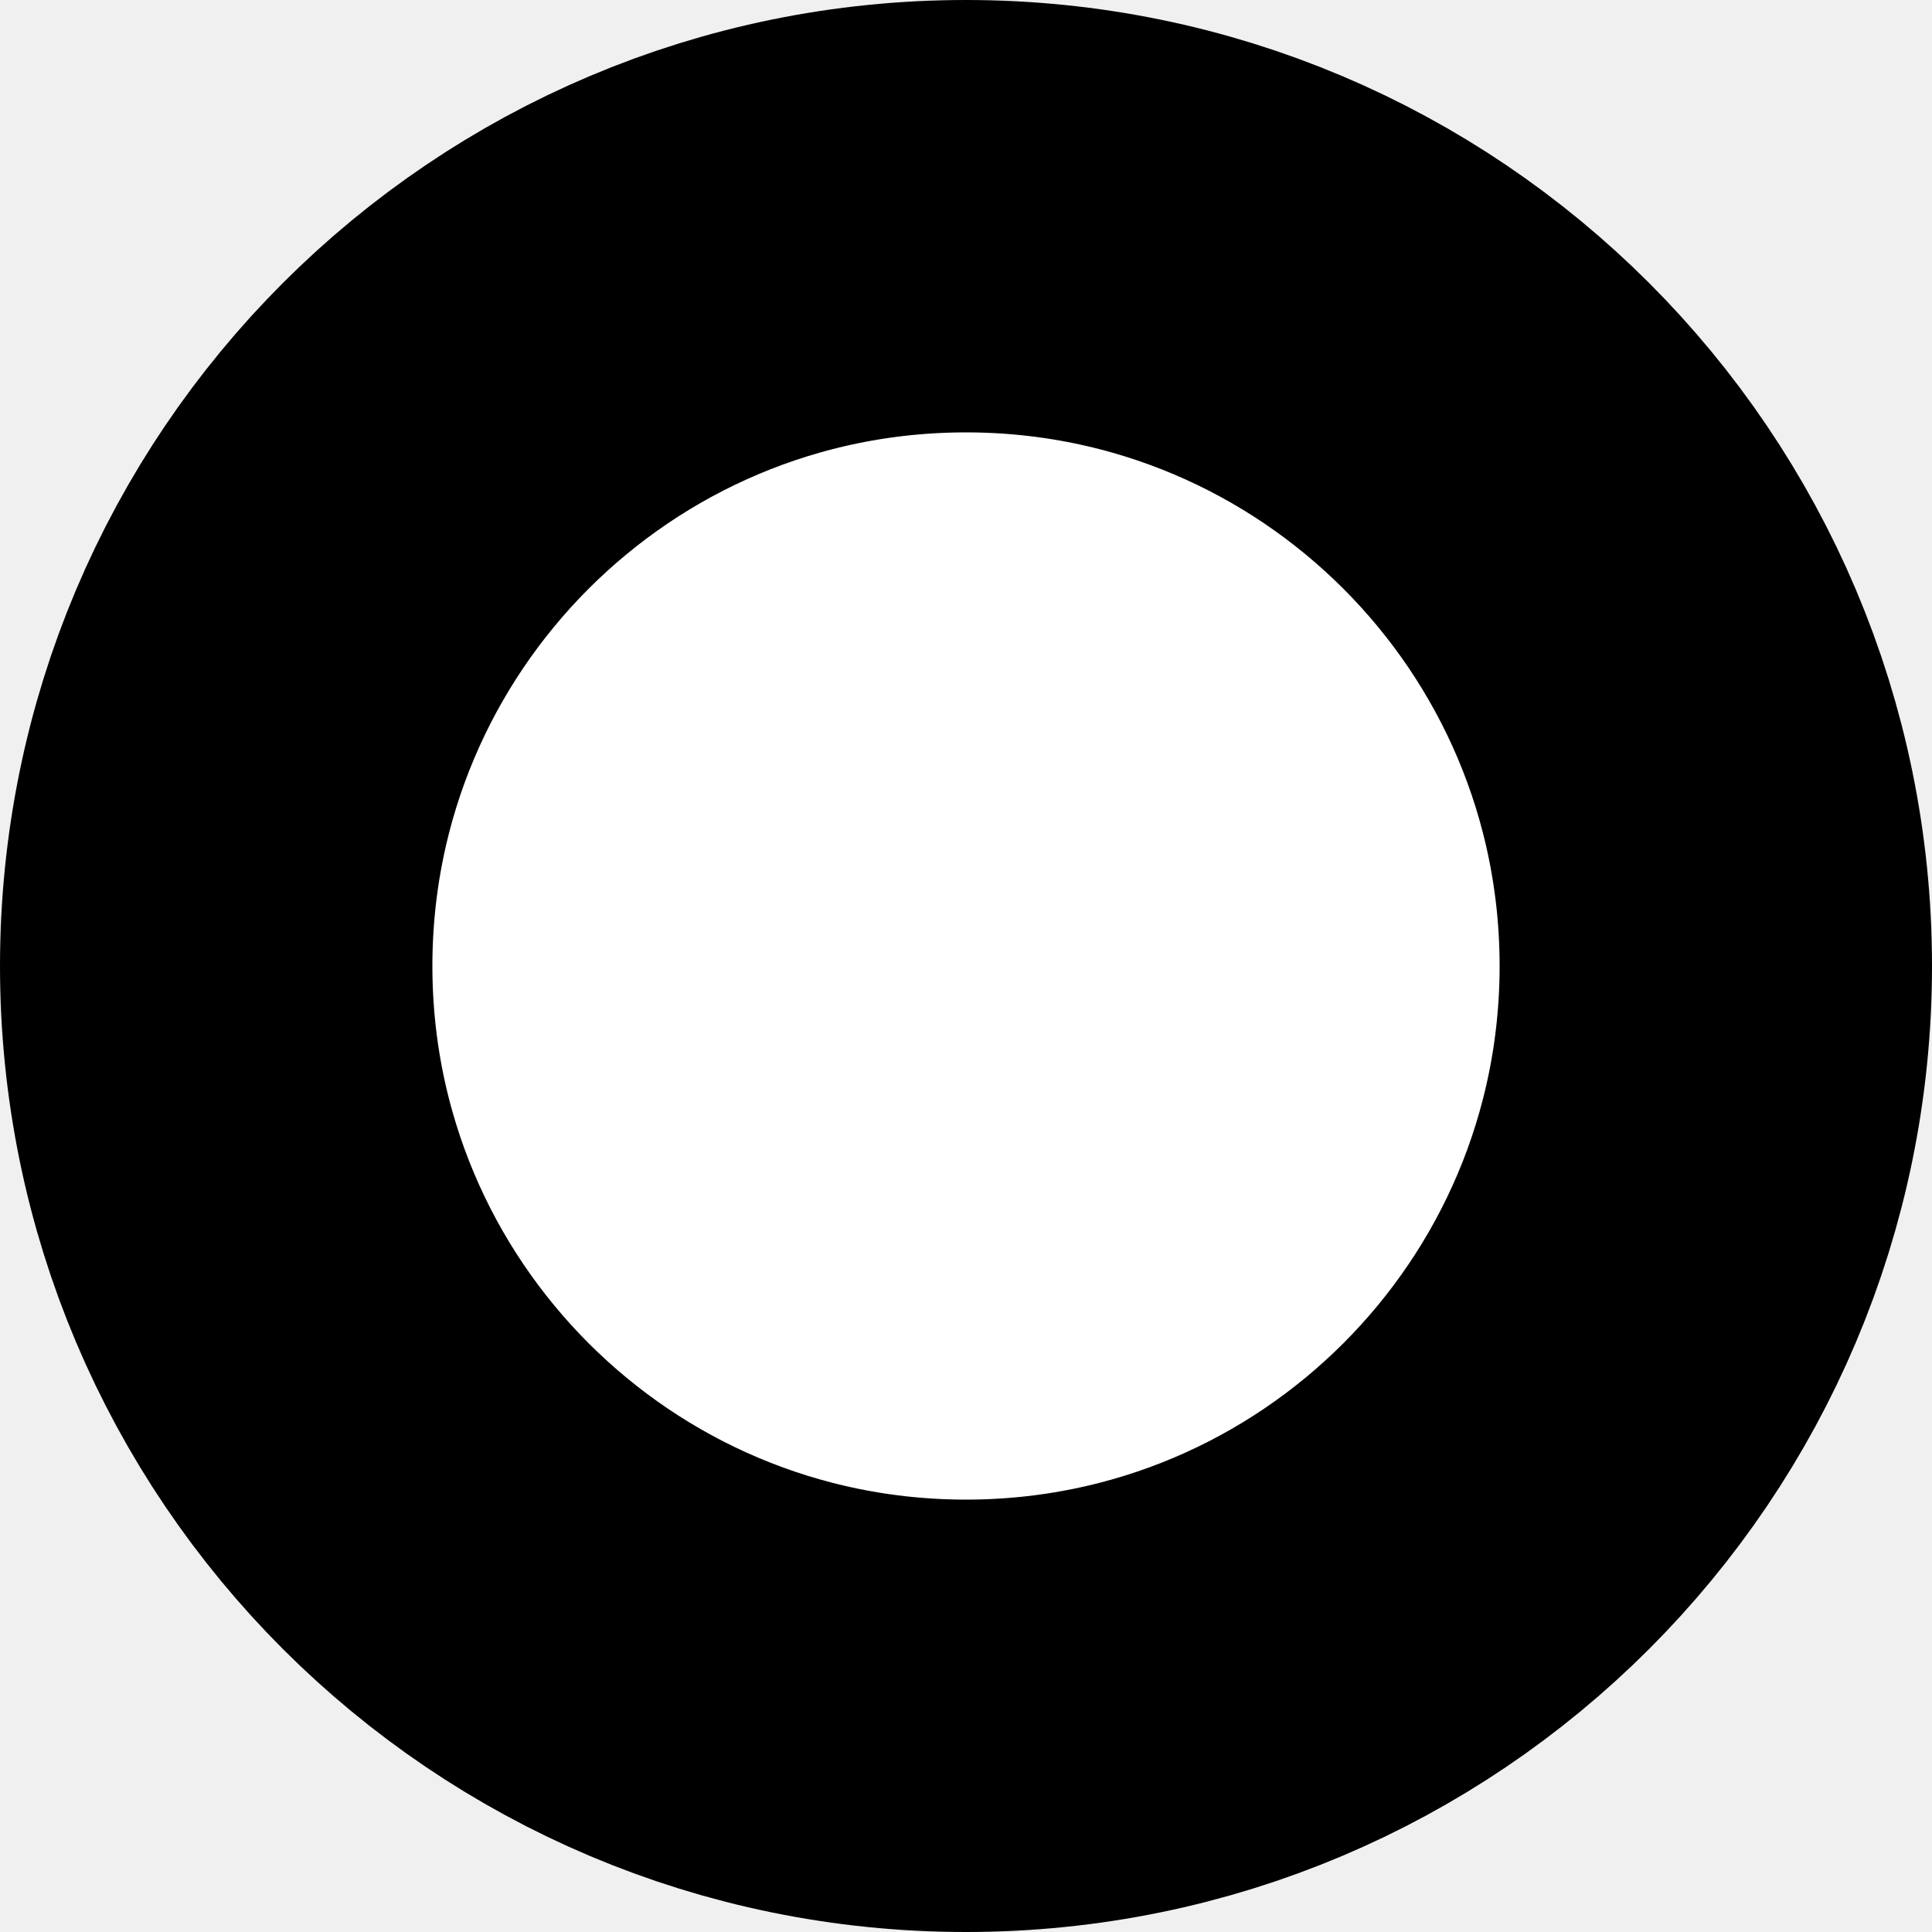
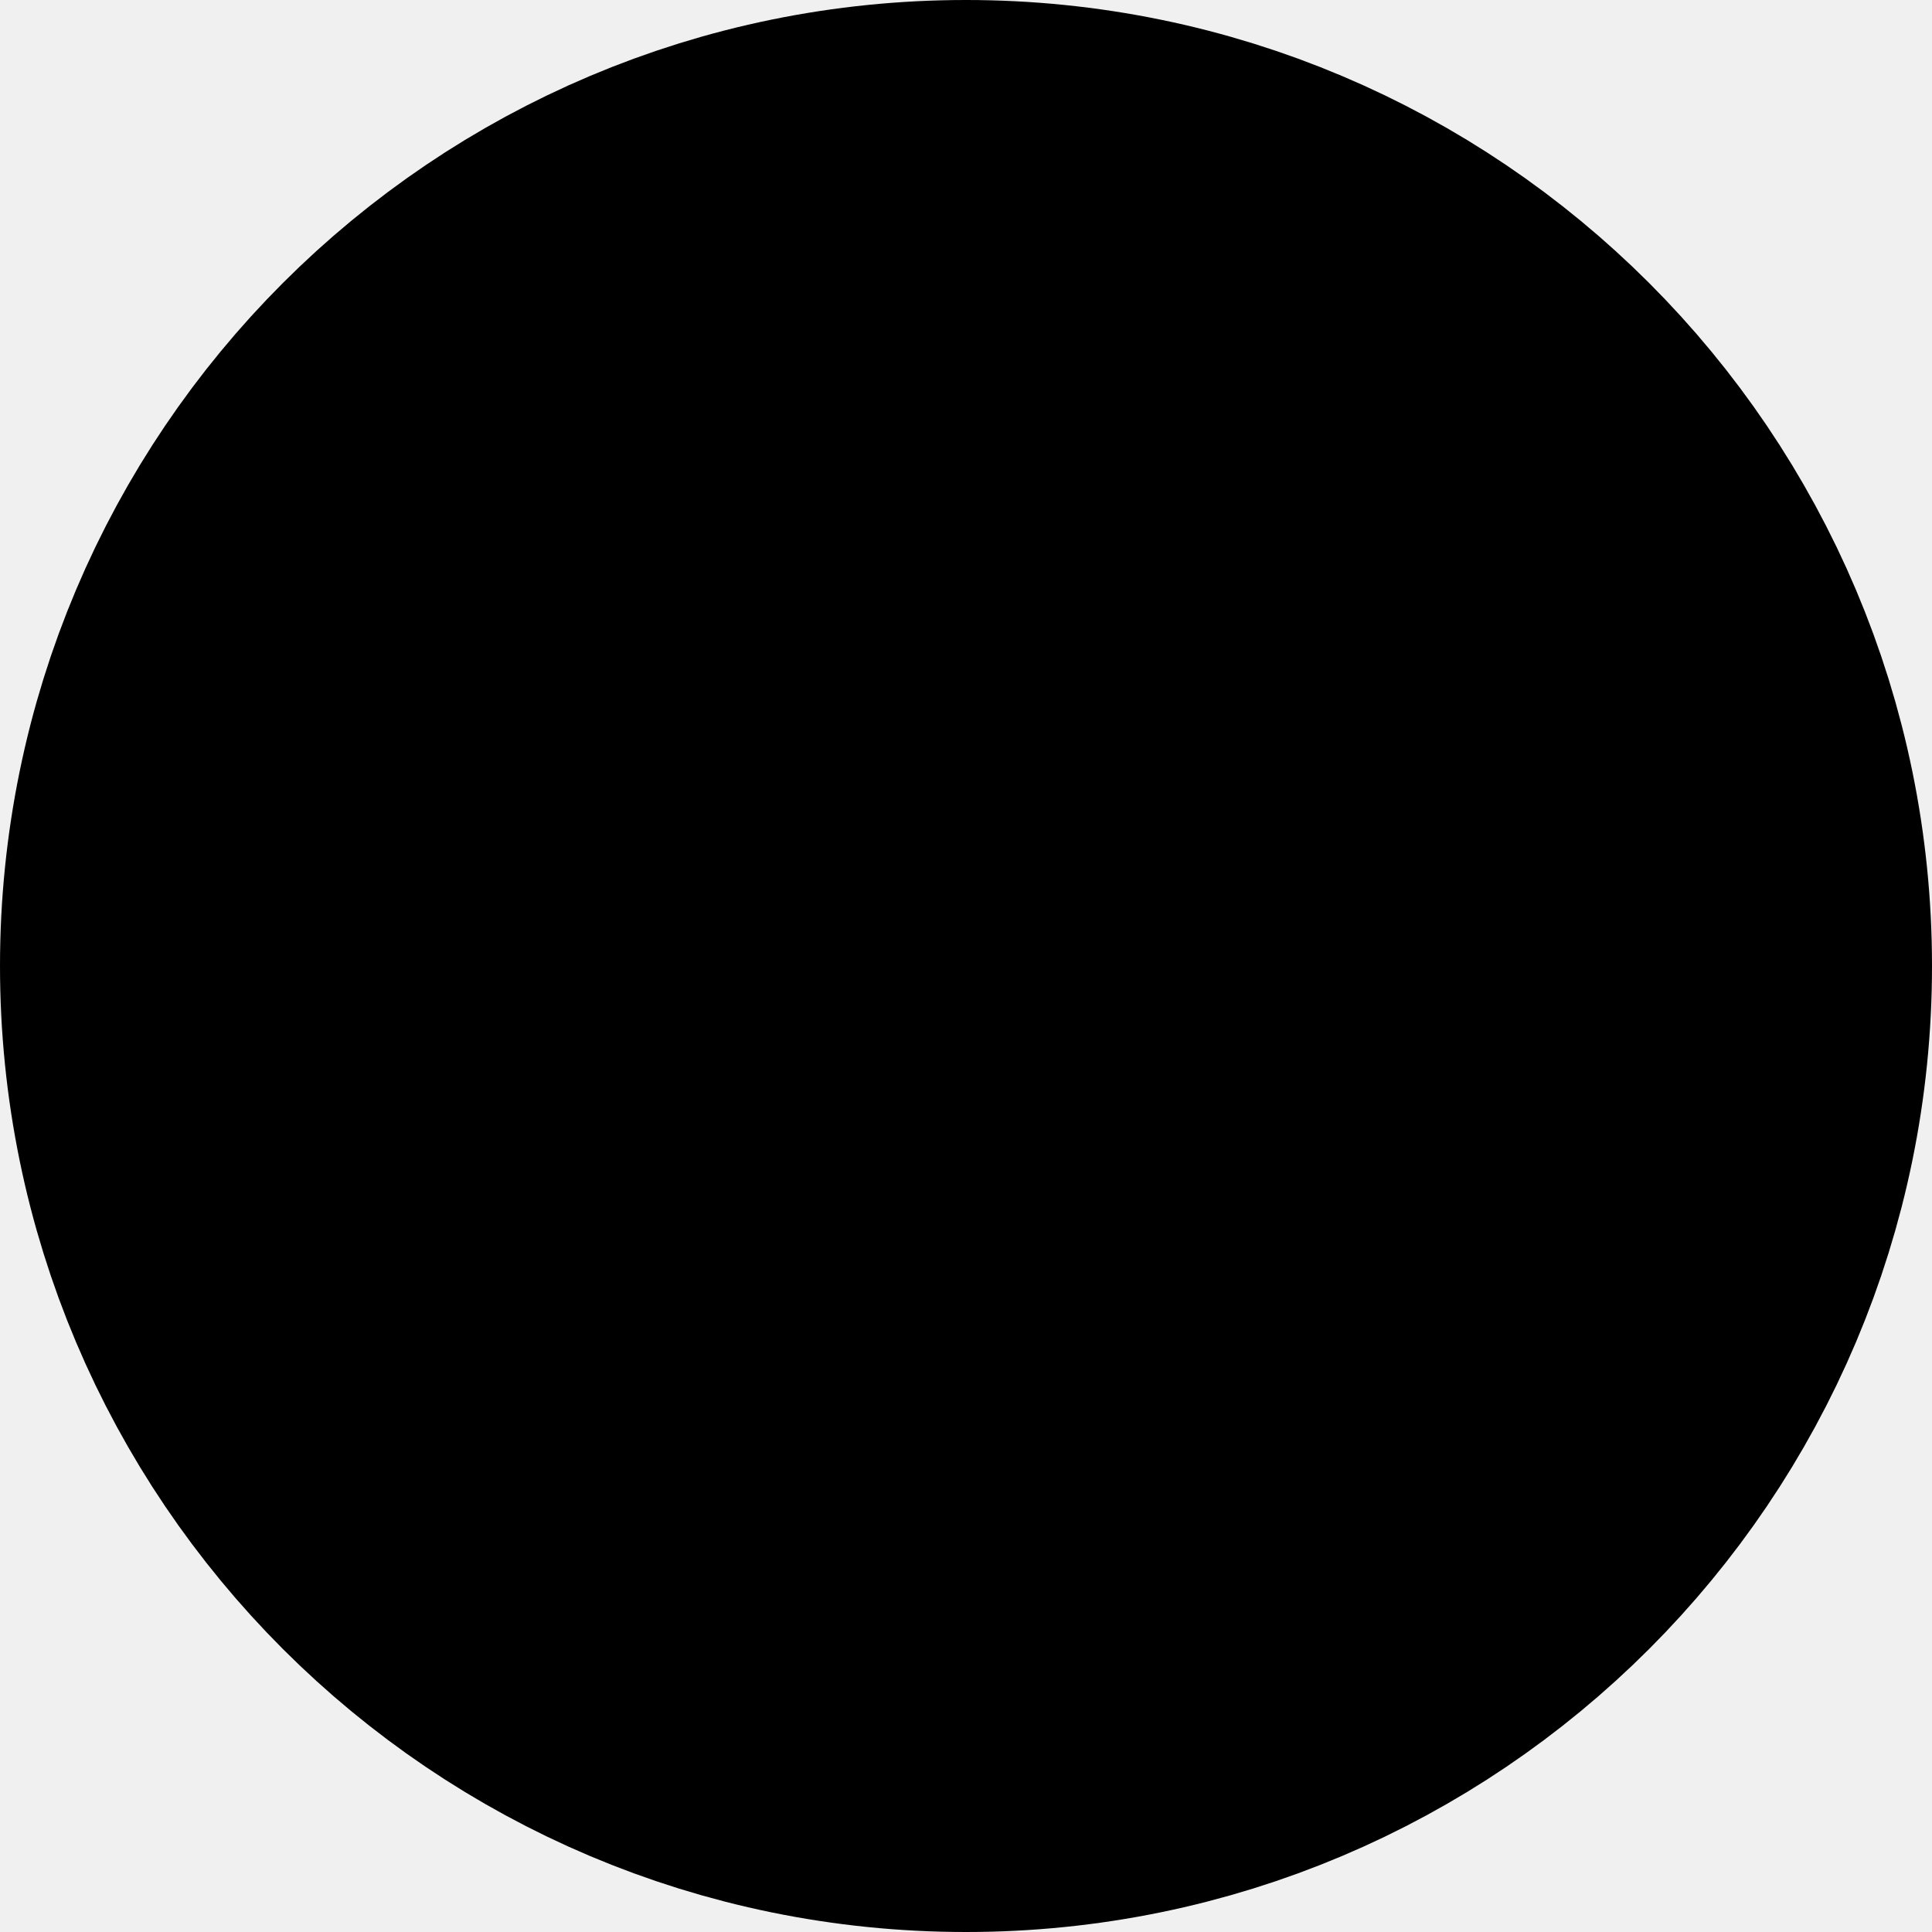
- <svg xmlns="http://www.w3.org/2000/svg" width="37.831mm" height="37.831mm" viewBox="0 0 134.046 134.046" id="svg2" version="1.1">
+ <svg xmlns="http://www.w3.org/2000/svg" version="1.1" id="svg2" viewBox="0 0 134.046 134.046" height="37.831mm" width="37.831mm">
  <defs id="defs4" />
-   <g id="layer1" transform="translate(-149.6549,-75.69698)">
-     <circle style="fill:#ffffff;stroke:#000000;stroke-width:30;stroke-linejoin:miter;stroke-miterlimit:4;stroke-dasharray:none;stroke-dashoffset:0" id="path4136" cx="216.678" cy="142.72" r="52.023" />
+   <g transform="translate(-149.6549,-75.69698)" id="layer1">
+     <circle r="52.023" cy="142.72" cx="216.678" id="path4136" style="fill:#000000;stroke:#000000;stroke-width:30;stroke-linejoin:miter;stroke-miterlimit:4;stroke-dasharray:none;stroke-dashoffset:0" />
  </g>
</svg>
